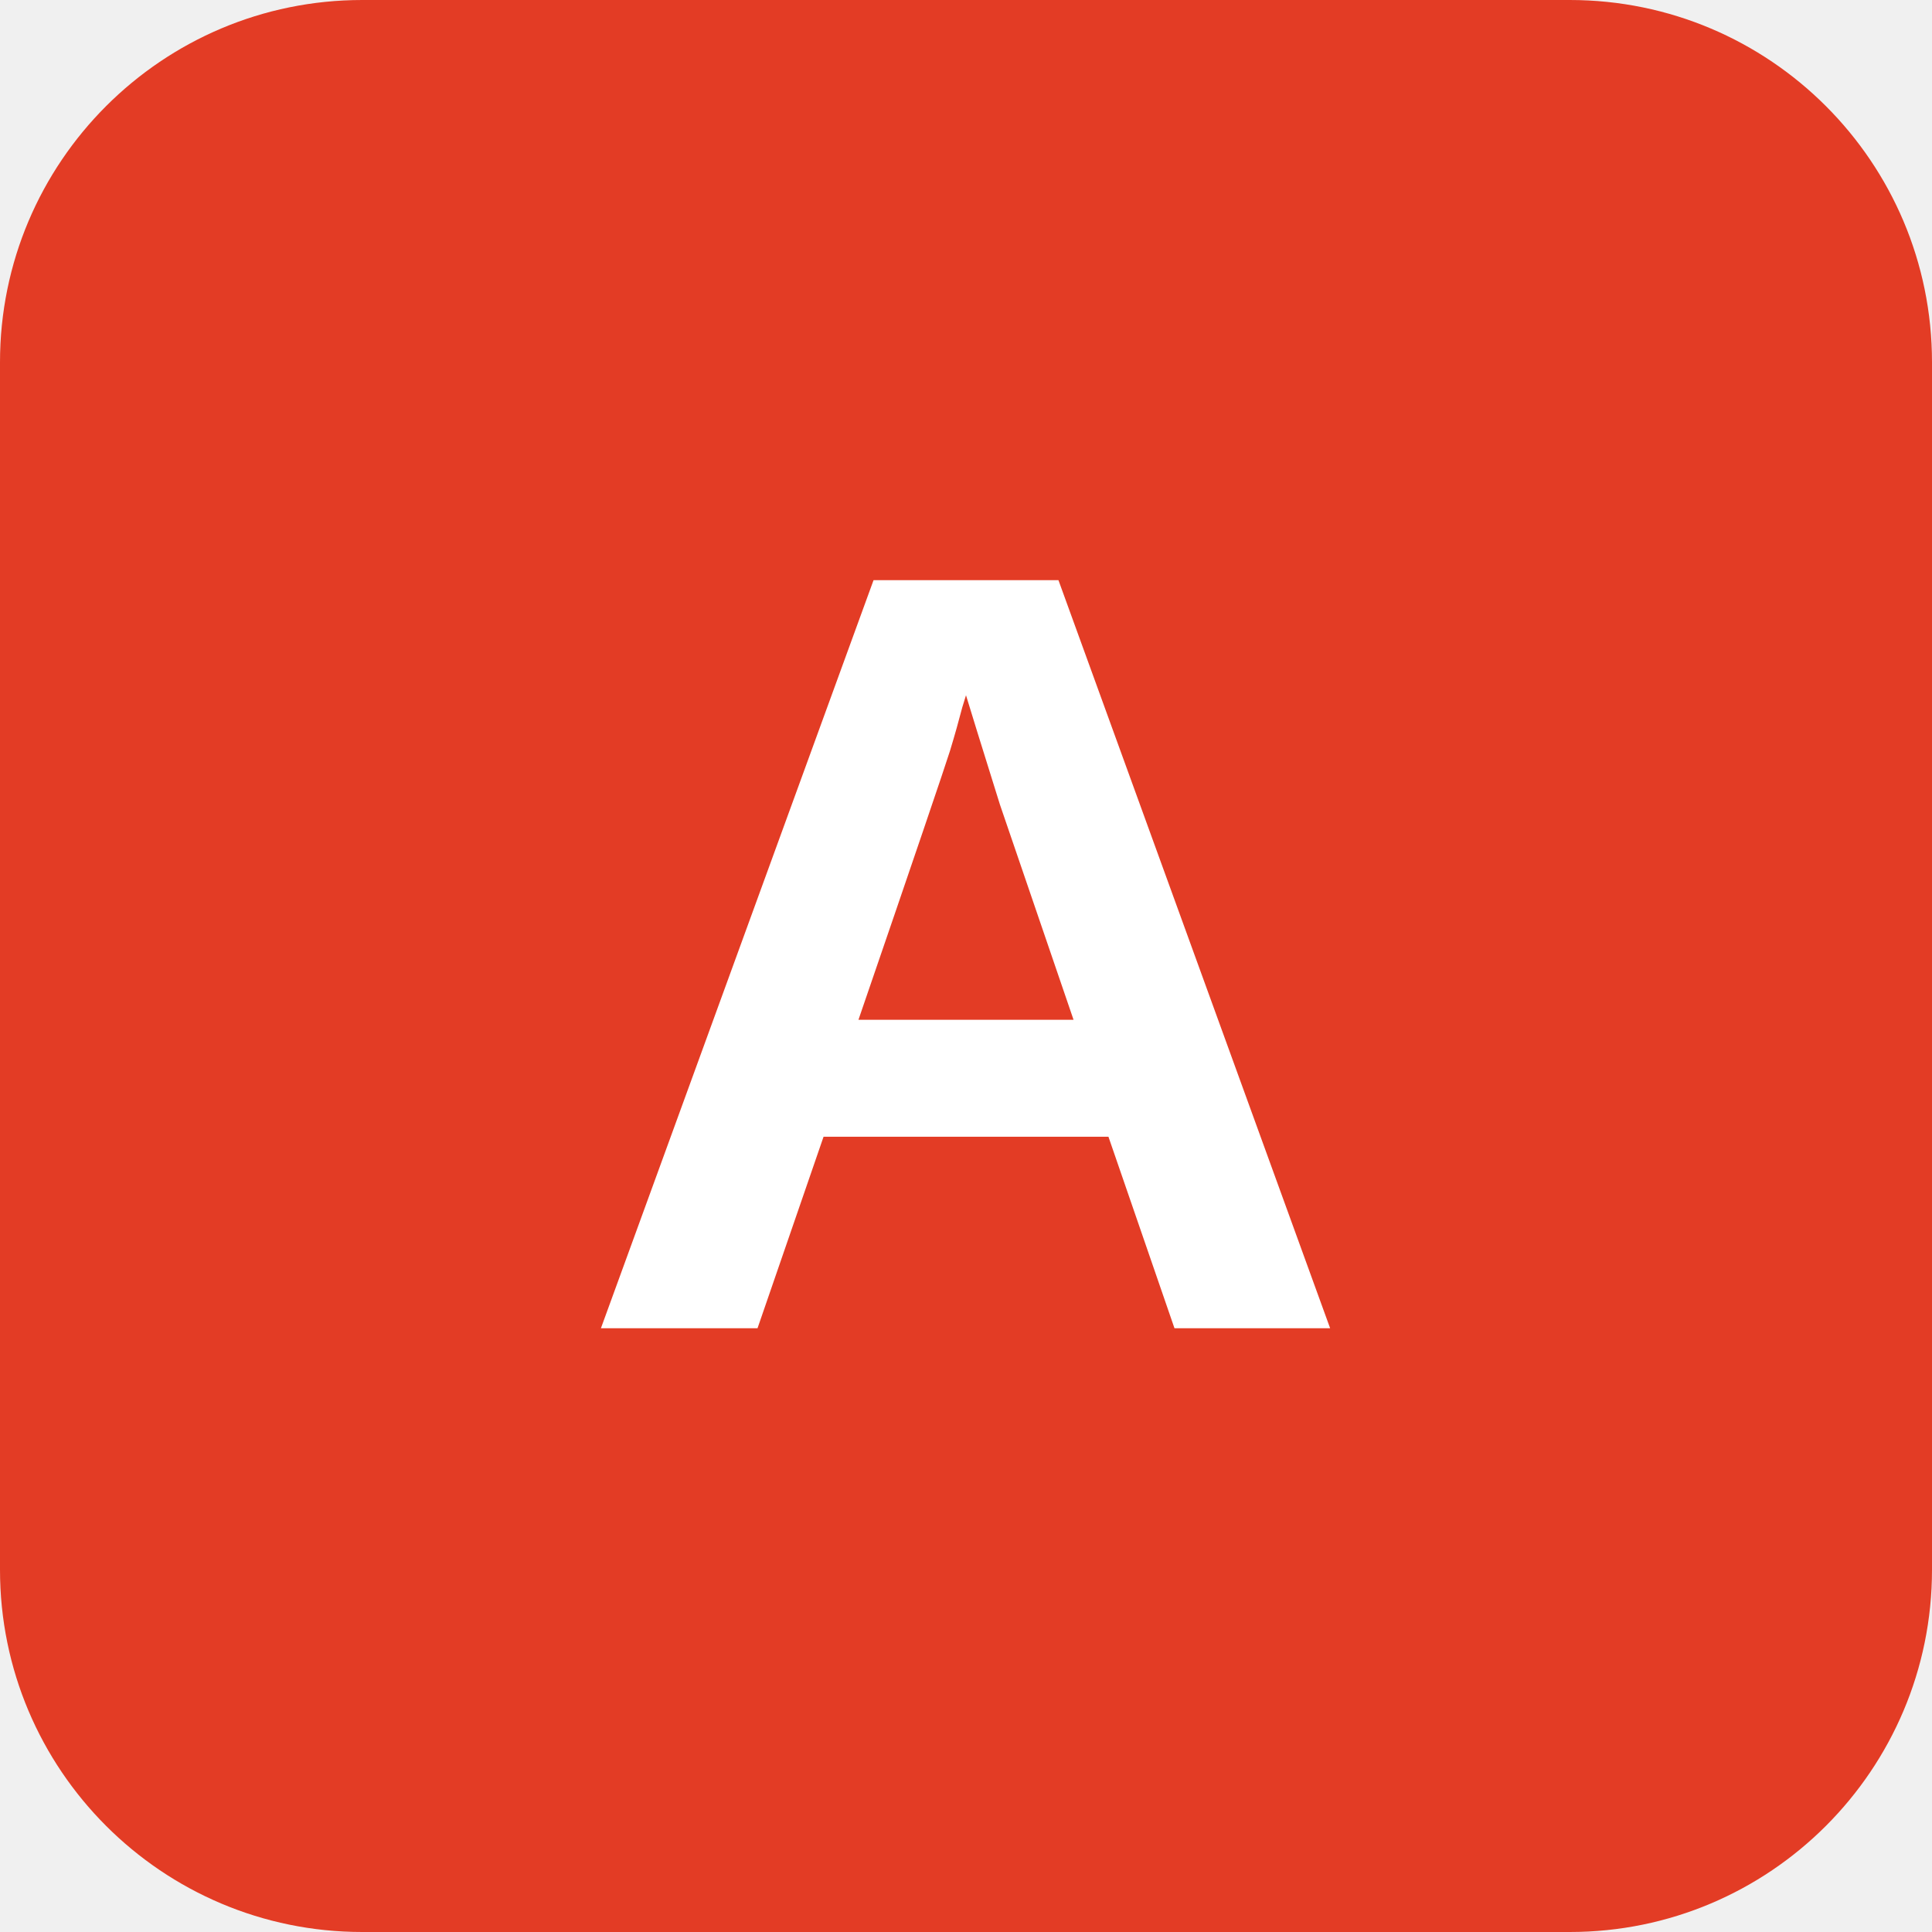
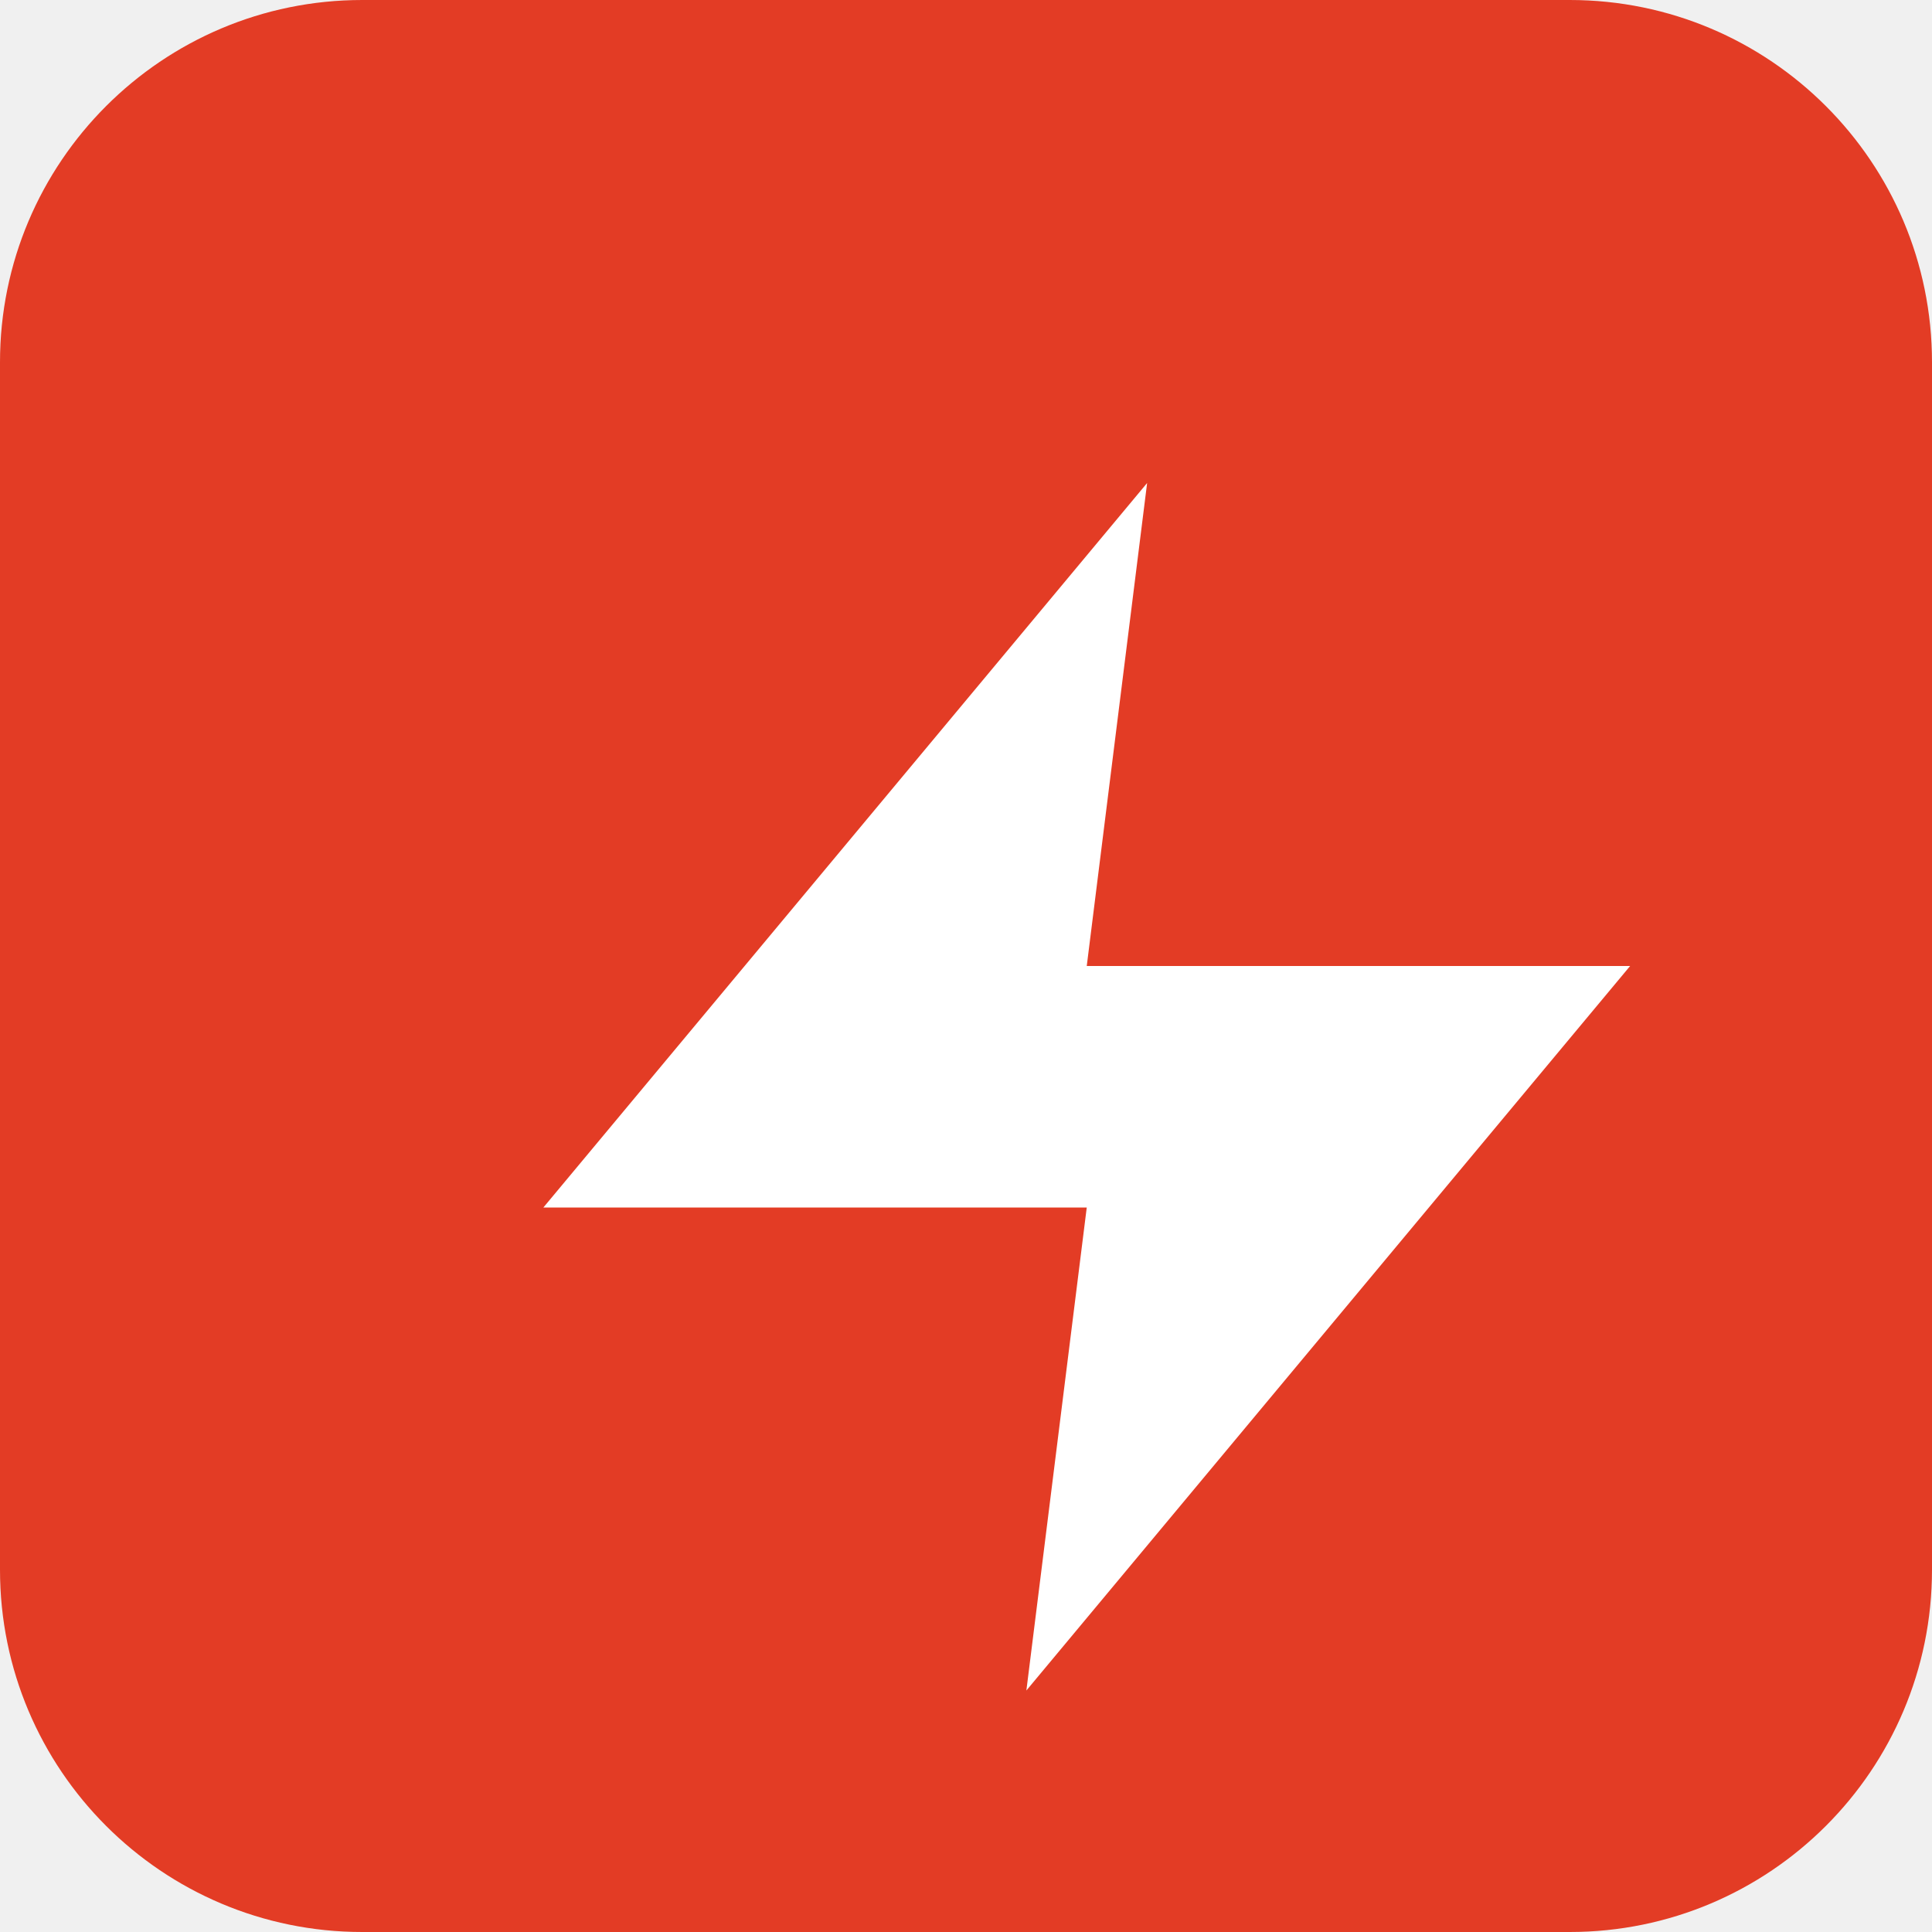
<svg xmlns="http://www.w3.org/2000/svg" width="32" height="32" viewBox="0 0 32 32" fill="none">
  <rect width="32" height="32" rx="6" fill="#e33c25" />
-   <text x="16" y="22" font-family="Arial, sans-serif" font-size="18" font-weight="bold" text-anchor="middle" fill="white">A</text>
+   <g transform="translate(6, 6)">
+     <path d="M13 2L3 14h9l-1 8 10-12h-9l1-8z" fill="white" />
+   </g>
</svg>
